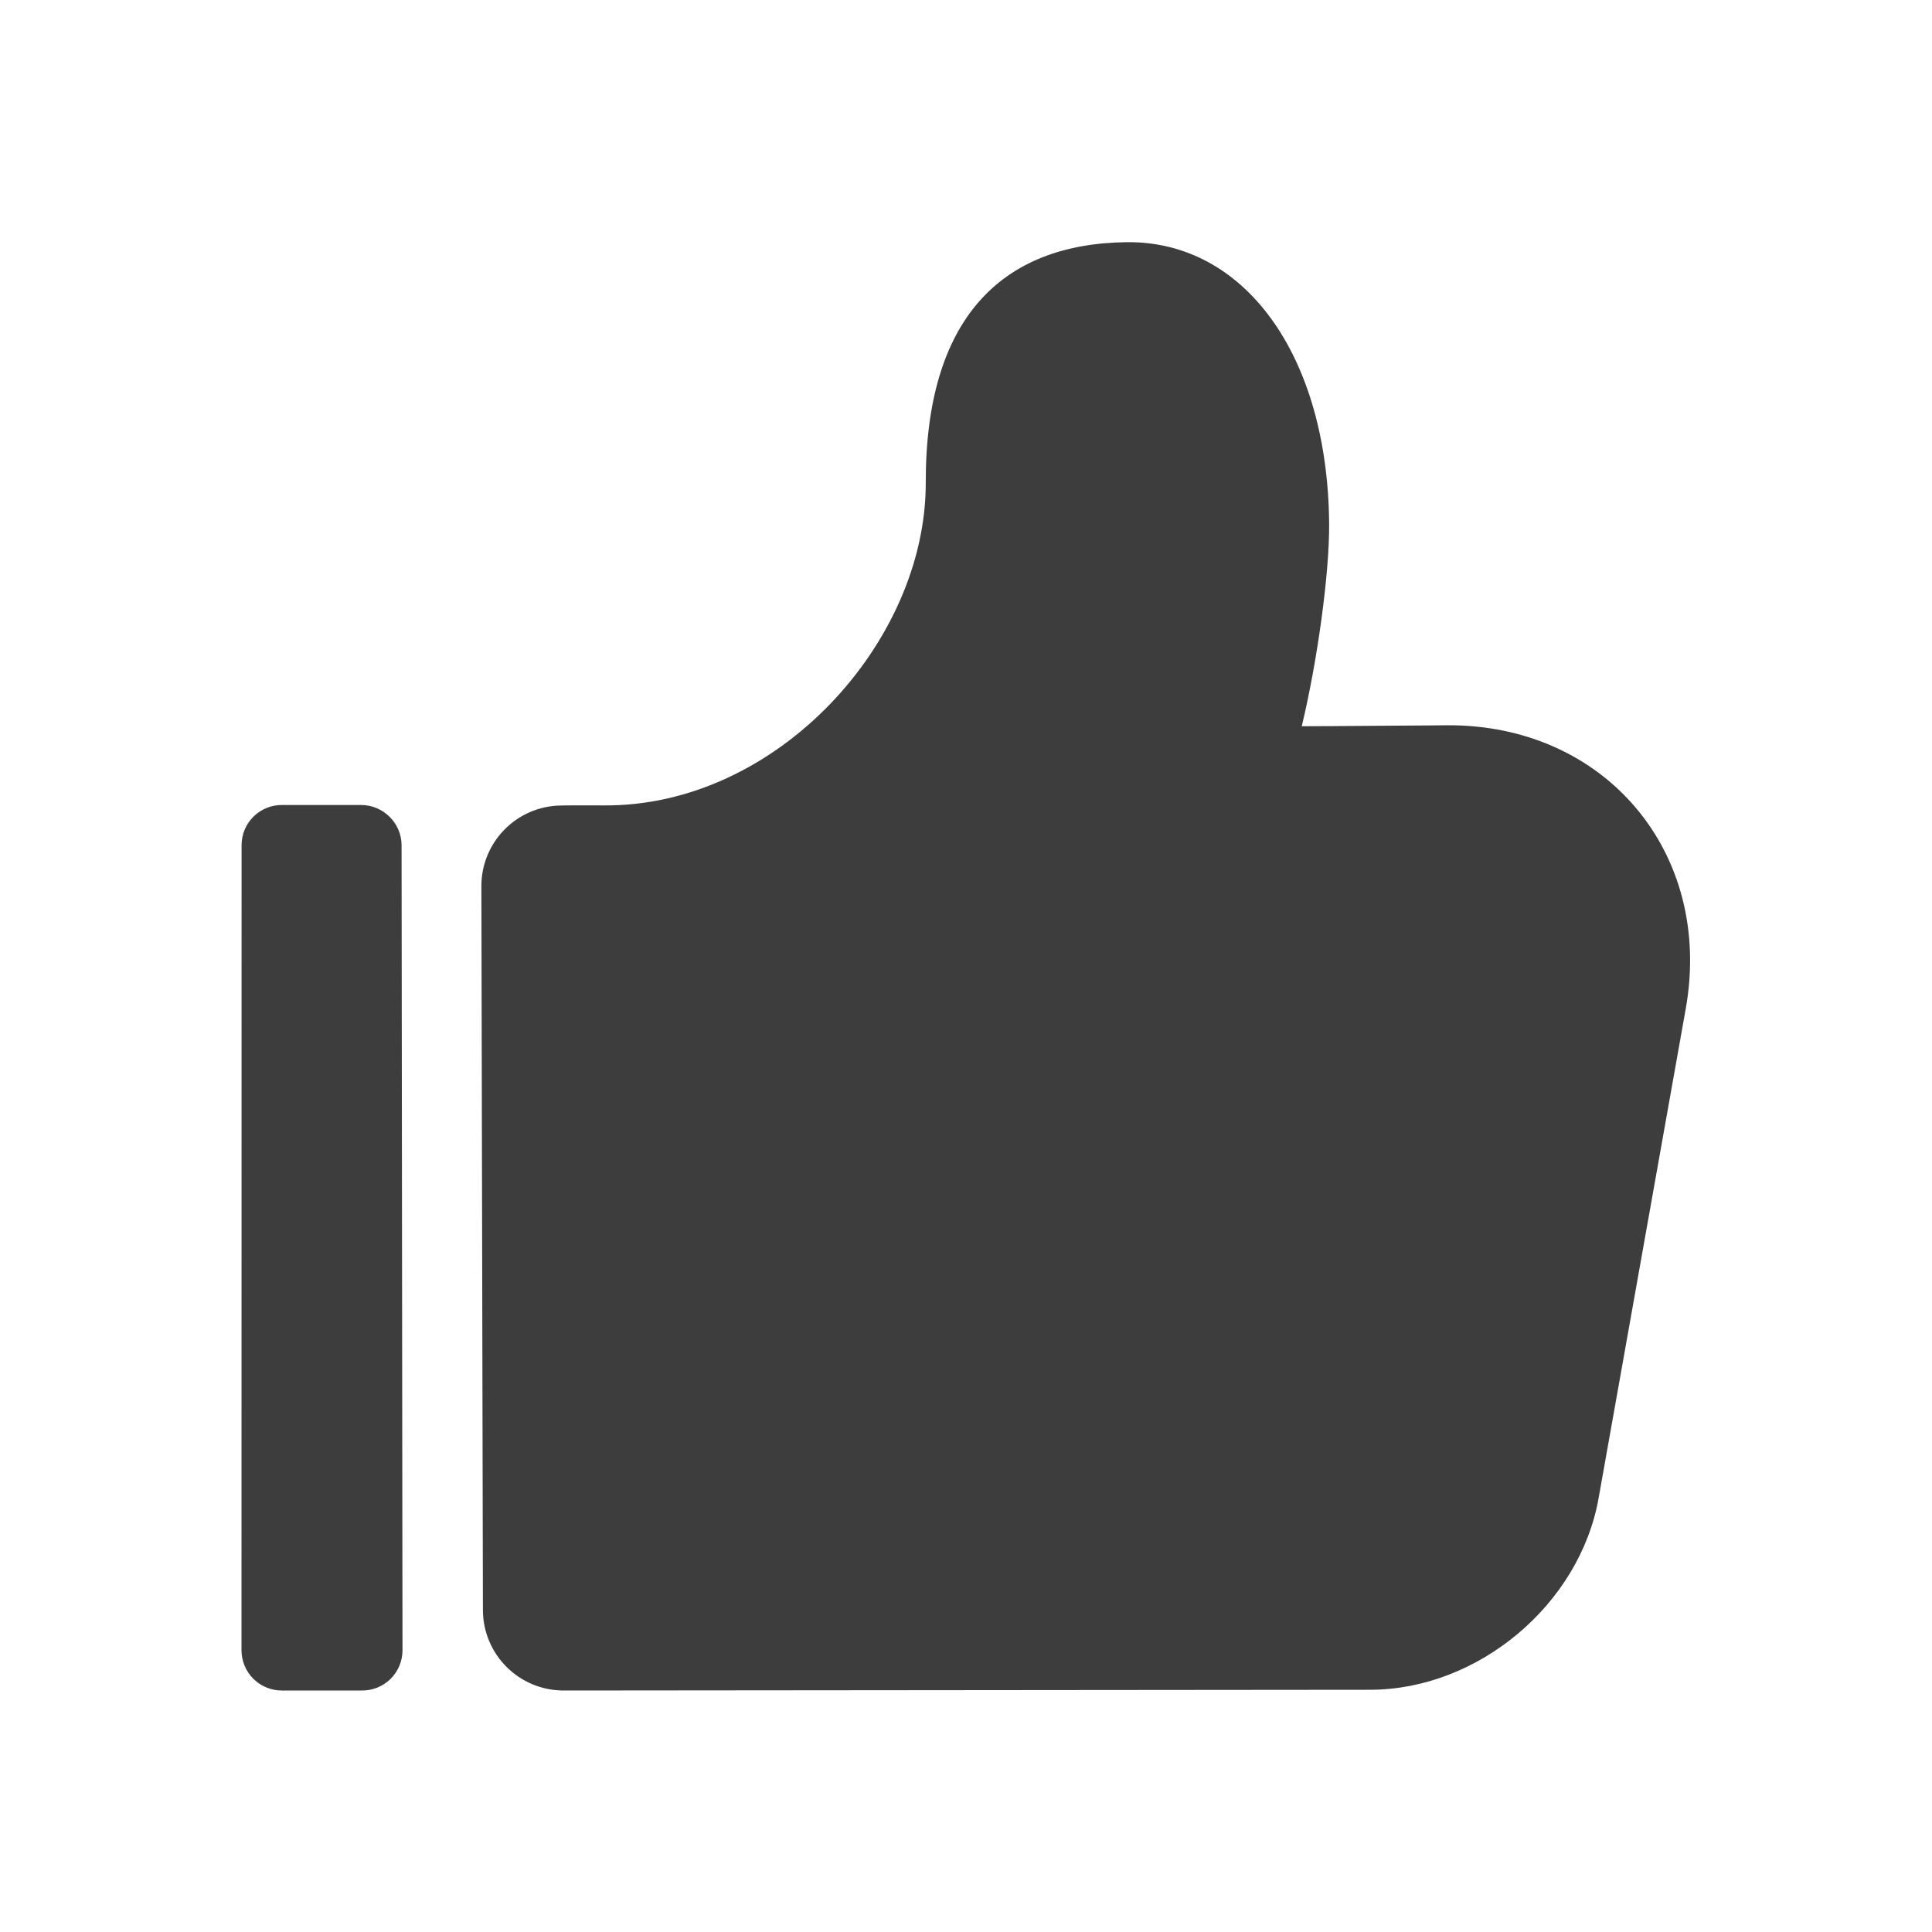
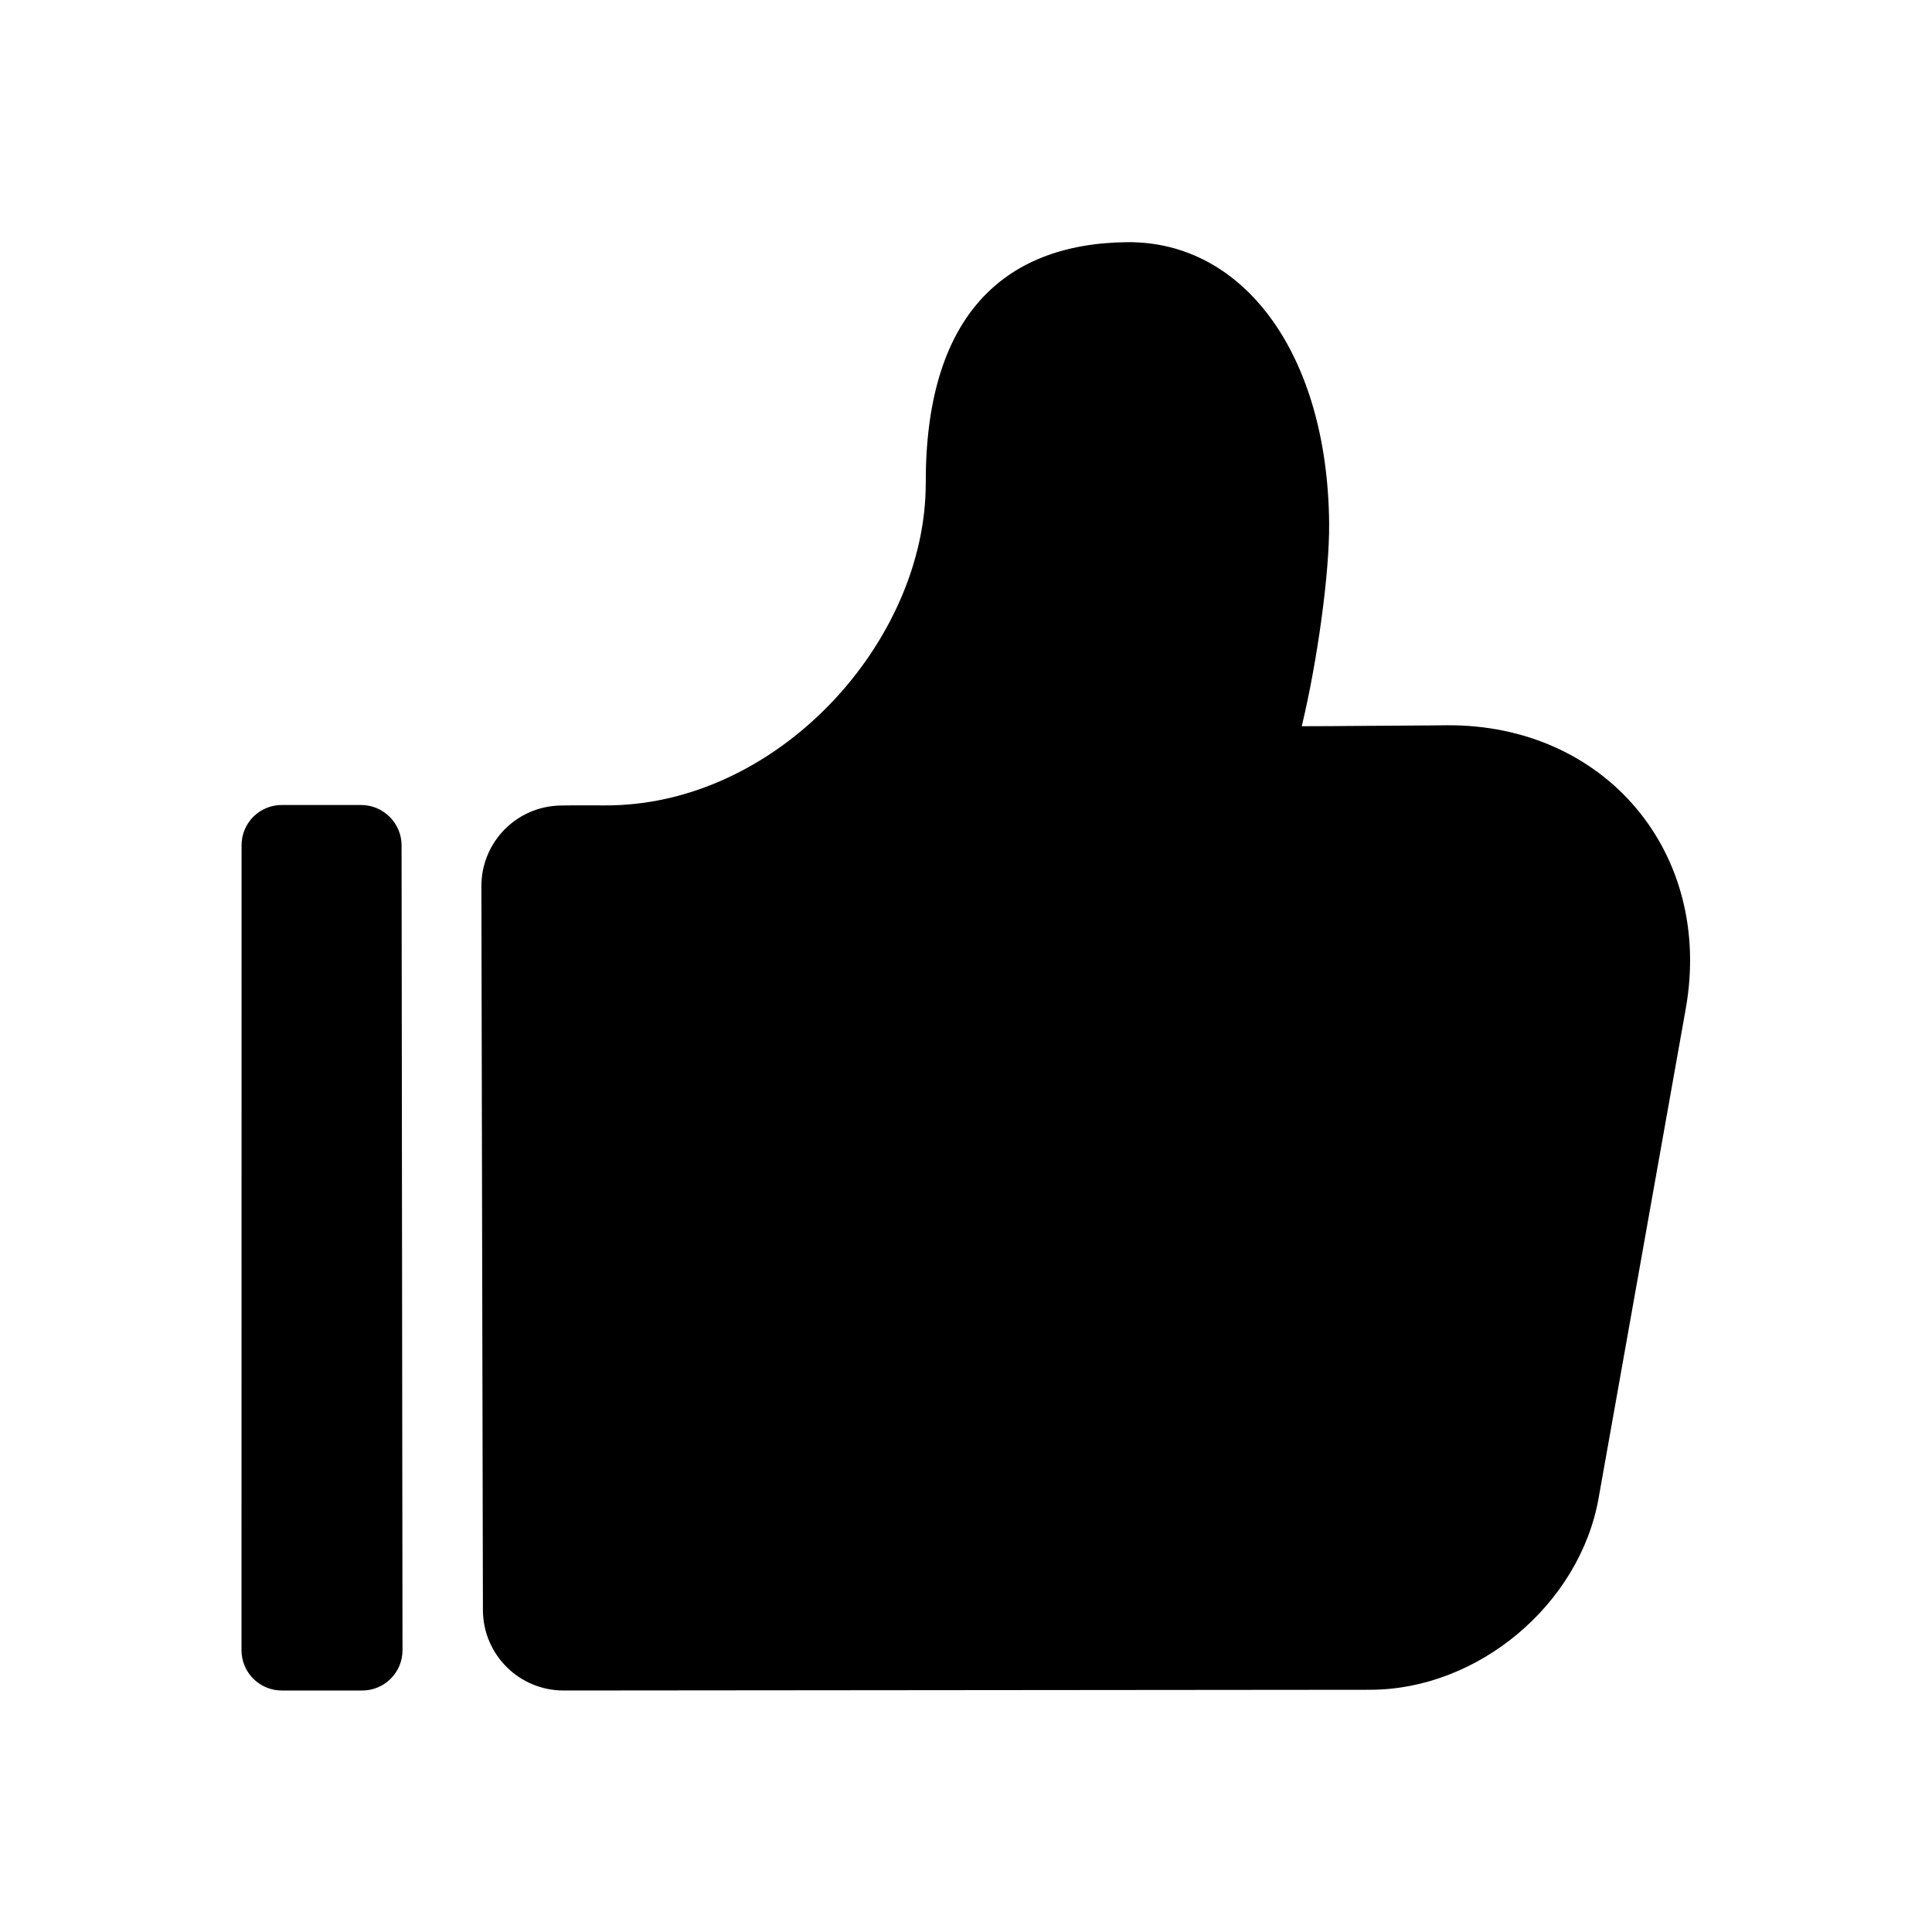
- <svg xmlns="http://www.w3.org/2000/svg" t="1550067530253" class="icon" style="" viewBox="0 0 1024 1024" version="1.1" p-id="5087" width="32" height="32">
+ <svg xmlns="http://www.w3.org/2000/svg" class="icon" viewBox="0 0 1024 1024" width="32" height="32">
  <defs>
-     <style type="text/css" />
+     <style />
  </defs>
-   <path d="M710.549 384.811a12409.045 12409.045 0 0 0 47.467-0.32l8.747-0.085c83.989-0.619 141.44 67.584 126.72 150.229L847.296 794.027c-10.027 56.448-63.915 101.547-121.131 101.589L298.624 896a42.731 42.731 0 0 1-42.667-42.411l-0.811-383.979a42.667 42.667 0 0 1 42.027-42.667l3.157-0.064c5.227-0.043 11.797-0.043 19.627 0 91.947 0.768 170.88-86.699 170.709-170.944-0.149-86.741 39.787-126.763 106.453-127.573 62.251-0.747 106.603 59.605 107.349 149.12 0.213 26.603-6.293 73.237-14.507 107.435 6.187 0 13.077-0.043 20.587-0.085z m-497.707 63.232L213.333 874.624A21.312 21.312 0 0 1 191.787 896H149.525A21.333 21.333 0 0 1 128 874.624l0.043-426.581A21.269 21.269 0 0 1 149.44 426.667h41.984c11.669 0 21.419 9.579 21.419 21.376z" fill="#3D3D3D" p-id="5088" />
+   <path d="M710.549 384.811a12409.045 12409.045 0 0 0 47.467-.32l8.747-.085c83.989-.619 141.44 67.584 126.72 150.229l-46.187 259.392c-10.027 56.448-63.915 101.547-121.131 101.589L298.624 896a42.731 42.731 0 0 1-42.667-42.411l-.811-383.979a42.667 42.667 0 0 1 42.027-42.667l3.157-.064c5.227-.043 11.797-.043 19.627 0 91.947.768 170.88-86.699 170.709-170.944-.149-86.741 39.787-126.763 106.453-127.573 62.251-.747 106.603 59.605 107.349 149.12.213 26.603-6.293 73.237-14.507 107.435 6.187 0 13.077-.043 20.587-.085zm-497.707 63.232l.491 426.581A21.312 21.312 0 0 1 191.787 896h-42.261A21.333 21.333 0 0 1 128 874.624l.043-426.581a21.269 21.269 0 0 1 21.397-21.376h41.984c11.669 0 21.419 9.579 21.419 21.376z" fill="currentColor" />
</svg>
